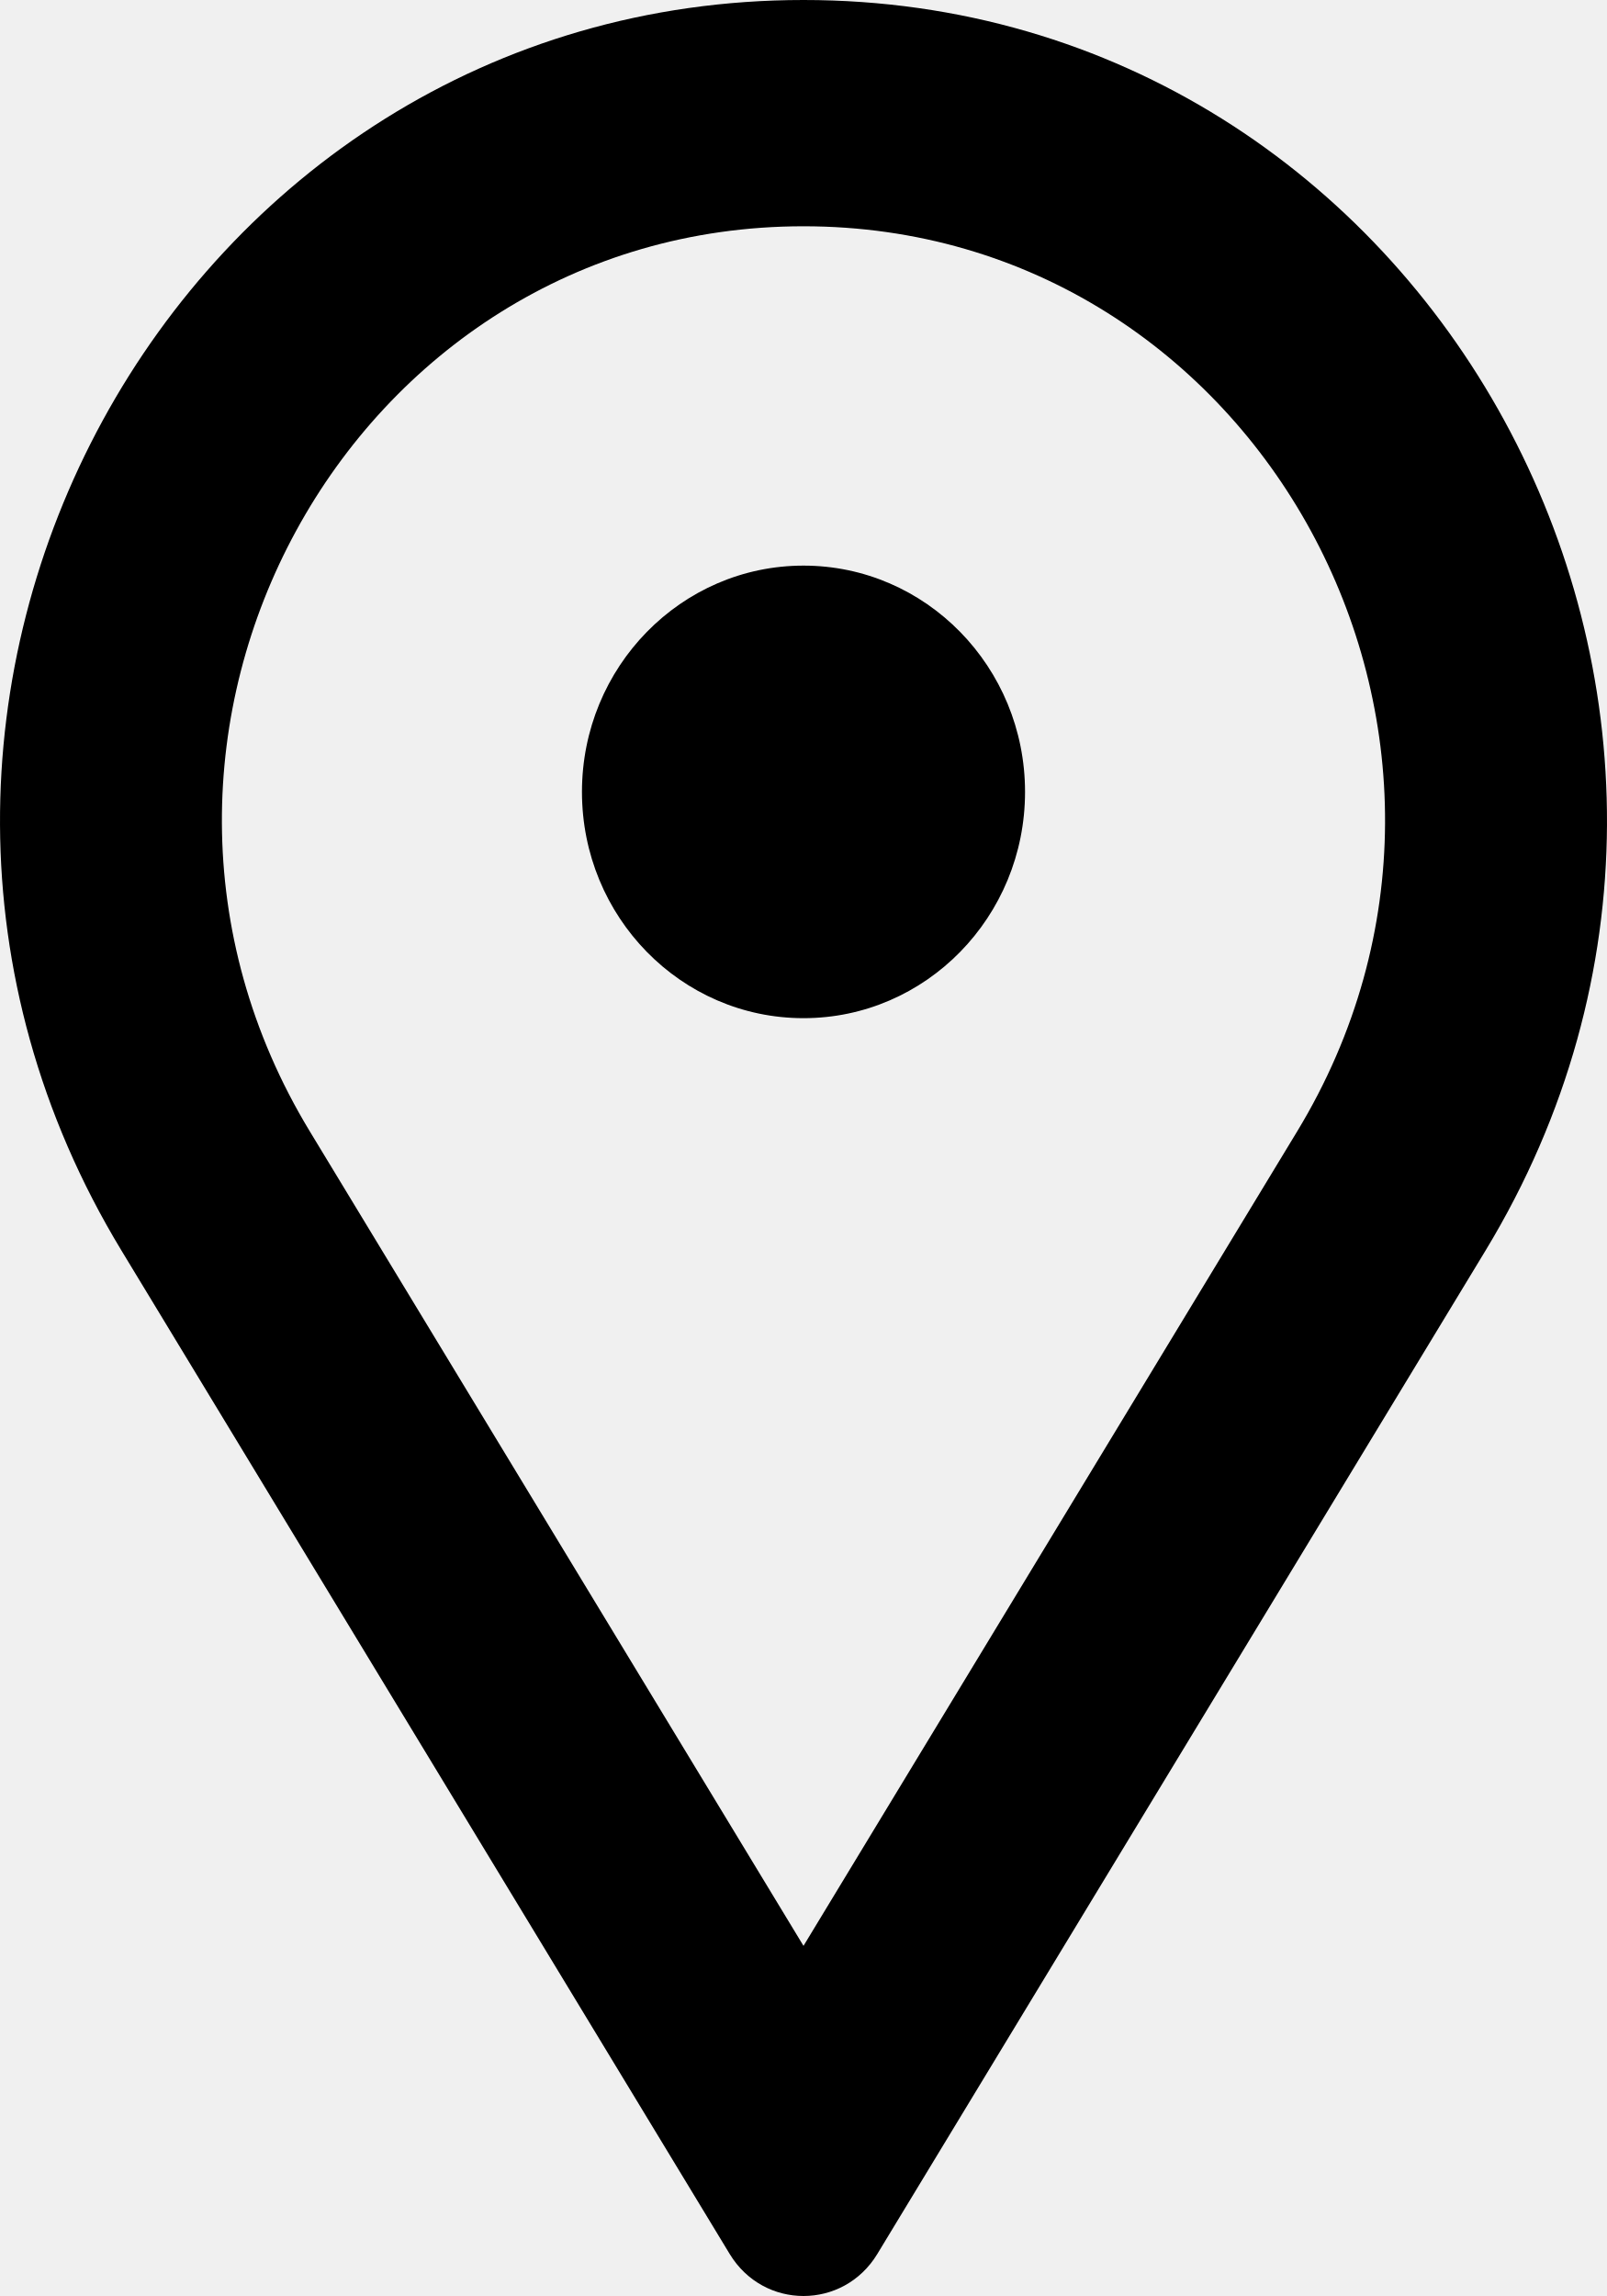
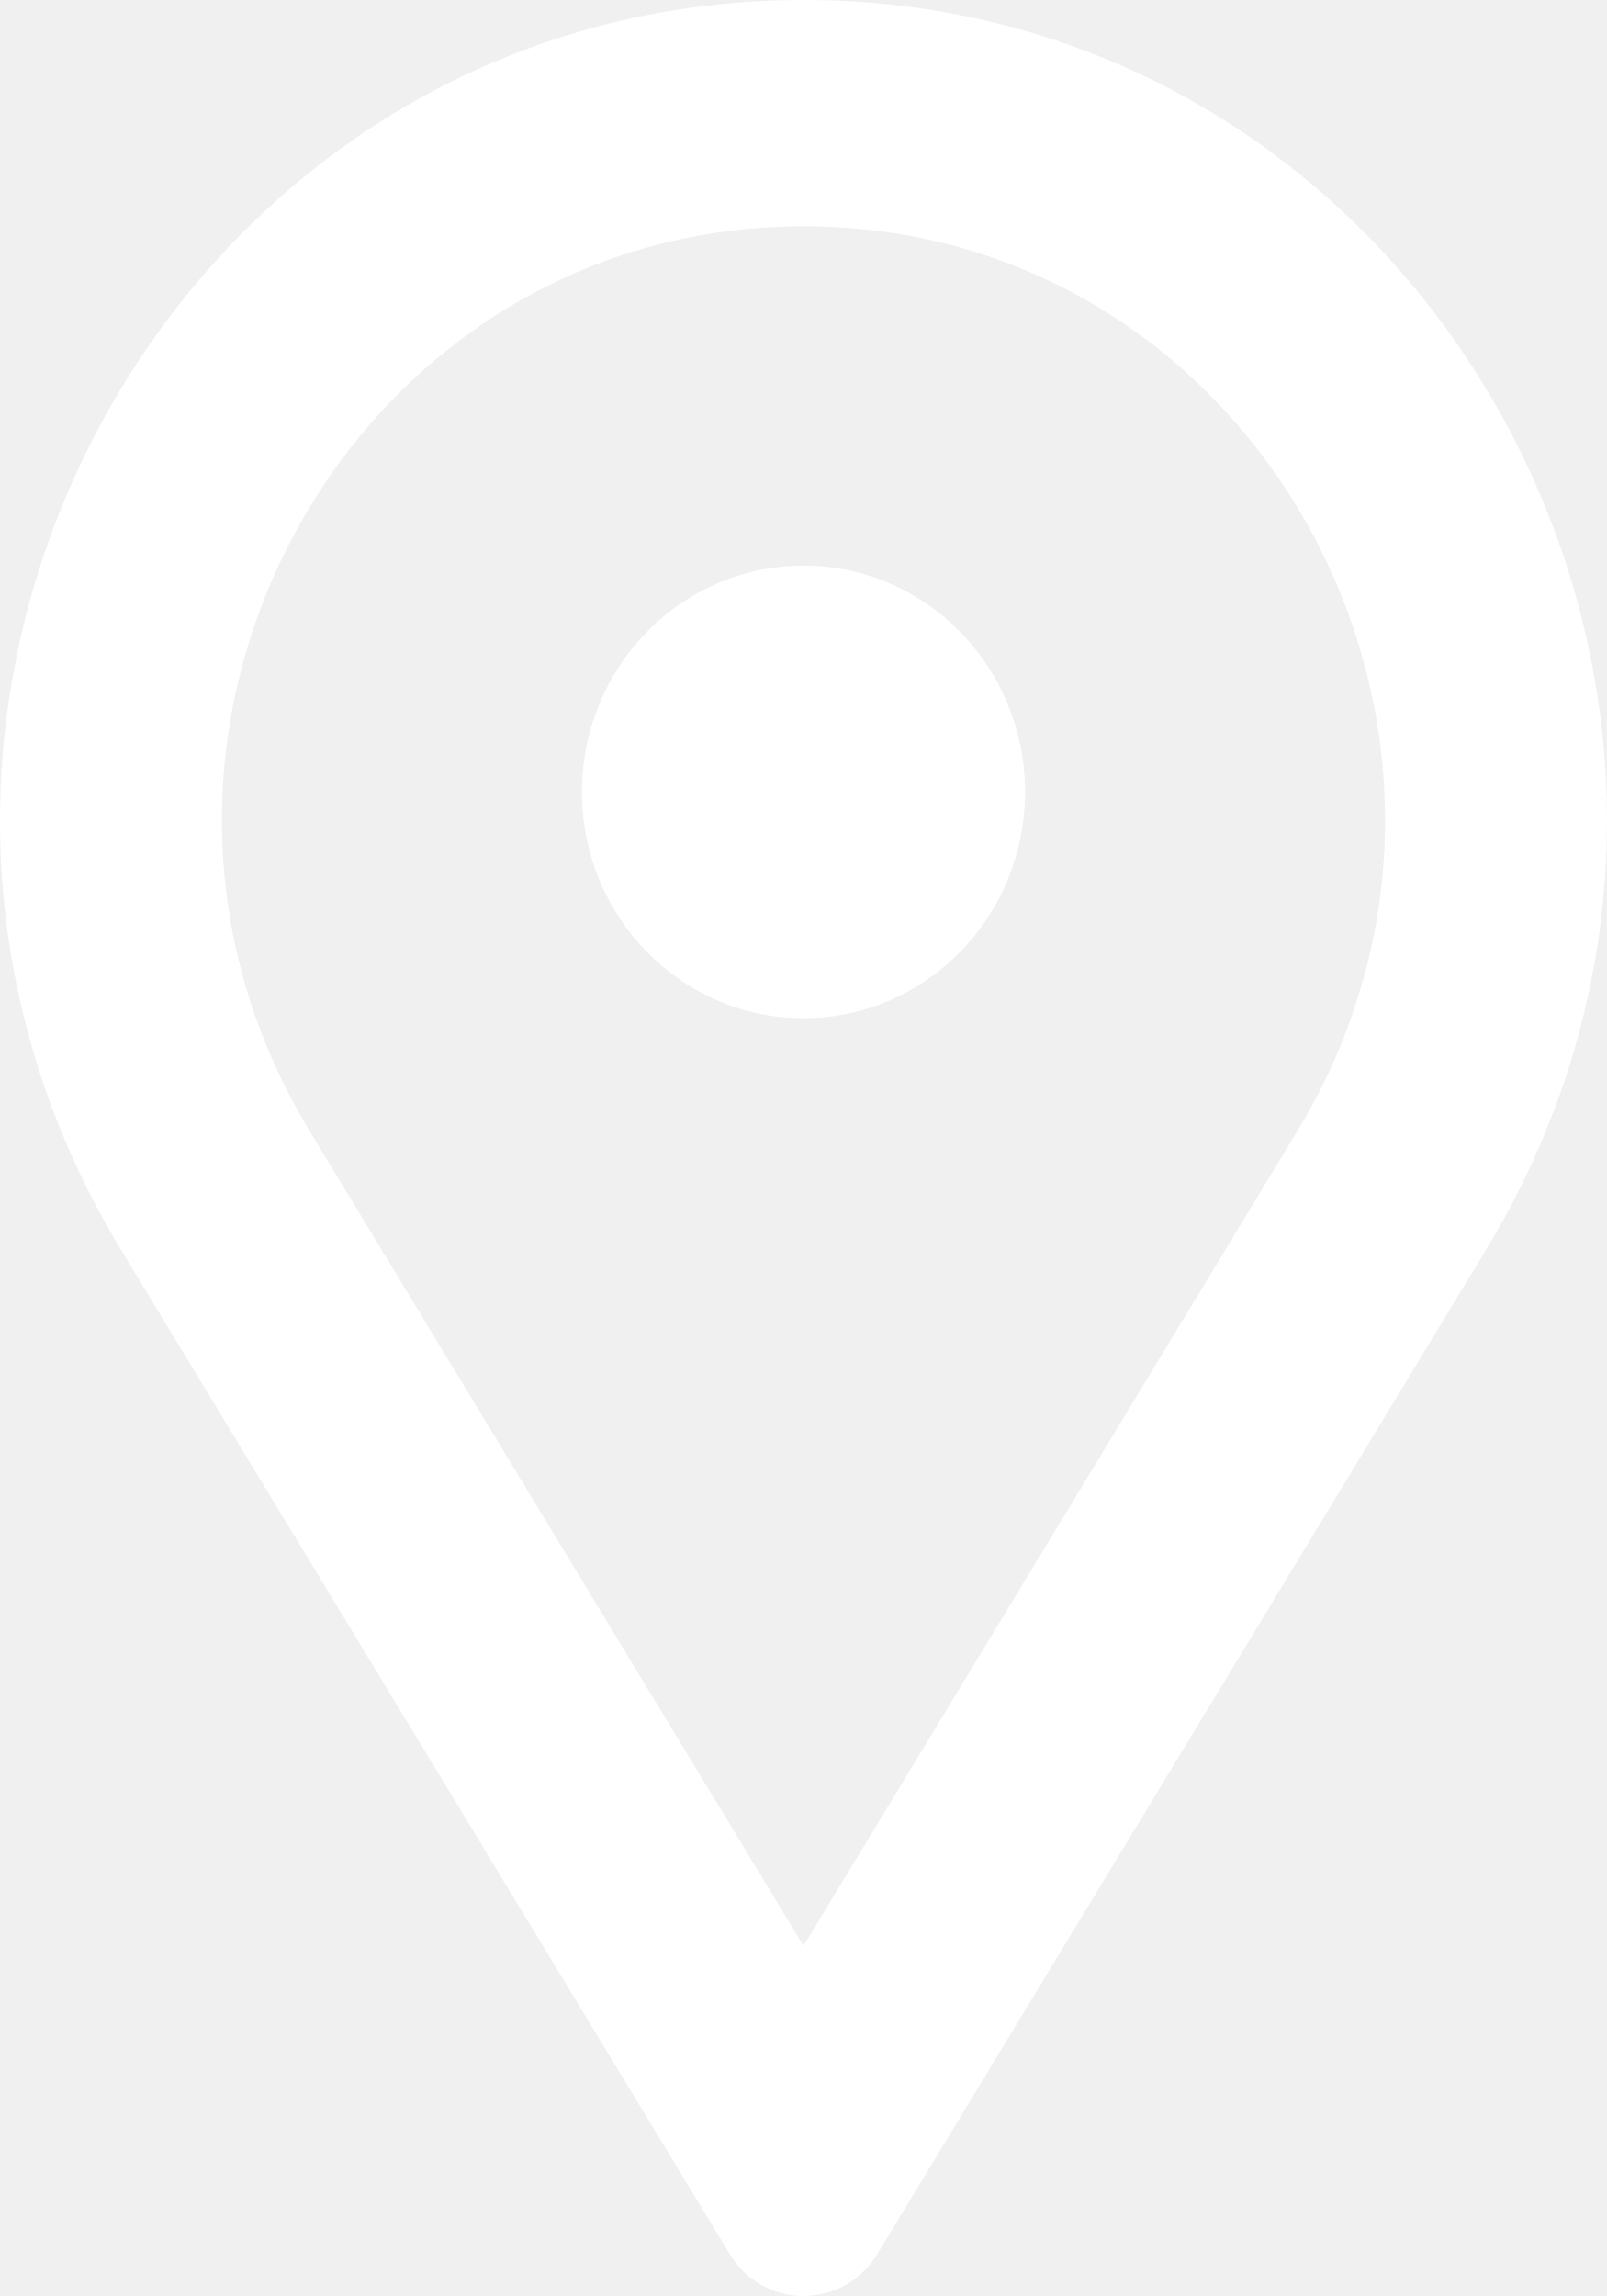
<svg xmlns="http://www.w3.org/2000/svg" width="14" height="20" viewBox="0 0 14 20" fill="none">
-   <path fill-rule="evenodd" clip-rule="evenodd" d="M11.301 9.855L7 16.95L2.699 9.855C0.612 6.414 3.036 1.971 7 1.971C10.964 1.971 13.387 6.414 11.301 9.855ZM1.058 10.893C-1.825 6.138 1.524 0 7 0C12.476 0 15.825 6.138 12.942 10.893L7.643 19.634C7.347 20.122 6.653 20.122 6.357 19.634L1.058 10.893ZM7 4.927C5.934 4.927 5.07 5.81 5.07 6.898C5.07 7.987 5.934 8.869 7 8.869C8.066 8.869 8.93 7.987 8.93 6.898C8.93 5.81 8.066 4.927 7 4.927Z" fill="black" />
+   <path fill-rule="evenodd" clip-rule="evenodd" d="M11.301 9.855L7 16.95L2.699 9.855C0.612 6.414 3.036 1.971 7 1.971C10.964 1.971 13.387 6.414 11.301 9.855ZM1.058 10.893C-1.825 6.138 1.524 0 7 0C12.476 0 15.825 6.138 12.942 10.893L7.643 19.634C7.347 20.122 6.653 20.122 6.357 19.634L1.058 10.893ZM7 4.927C5.934 4.927 5.07 5.81 5.07 6.898C5.07 7.987 5.934 8.869 7 8.869C8.066 8.869 8.93 7.987 8.93 6.898C8.93 5.81 8.066 4.927 7 4.927Z" fill="#fff" />
</svg>
